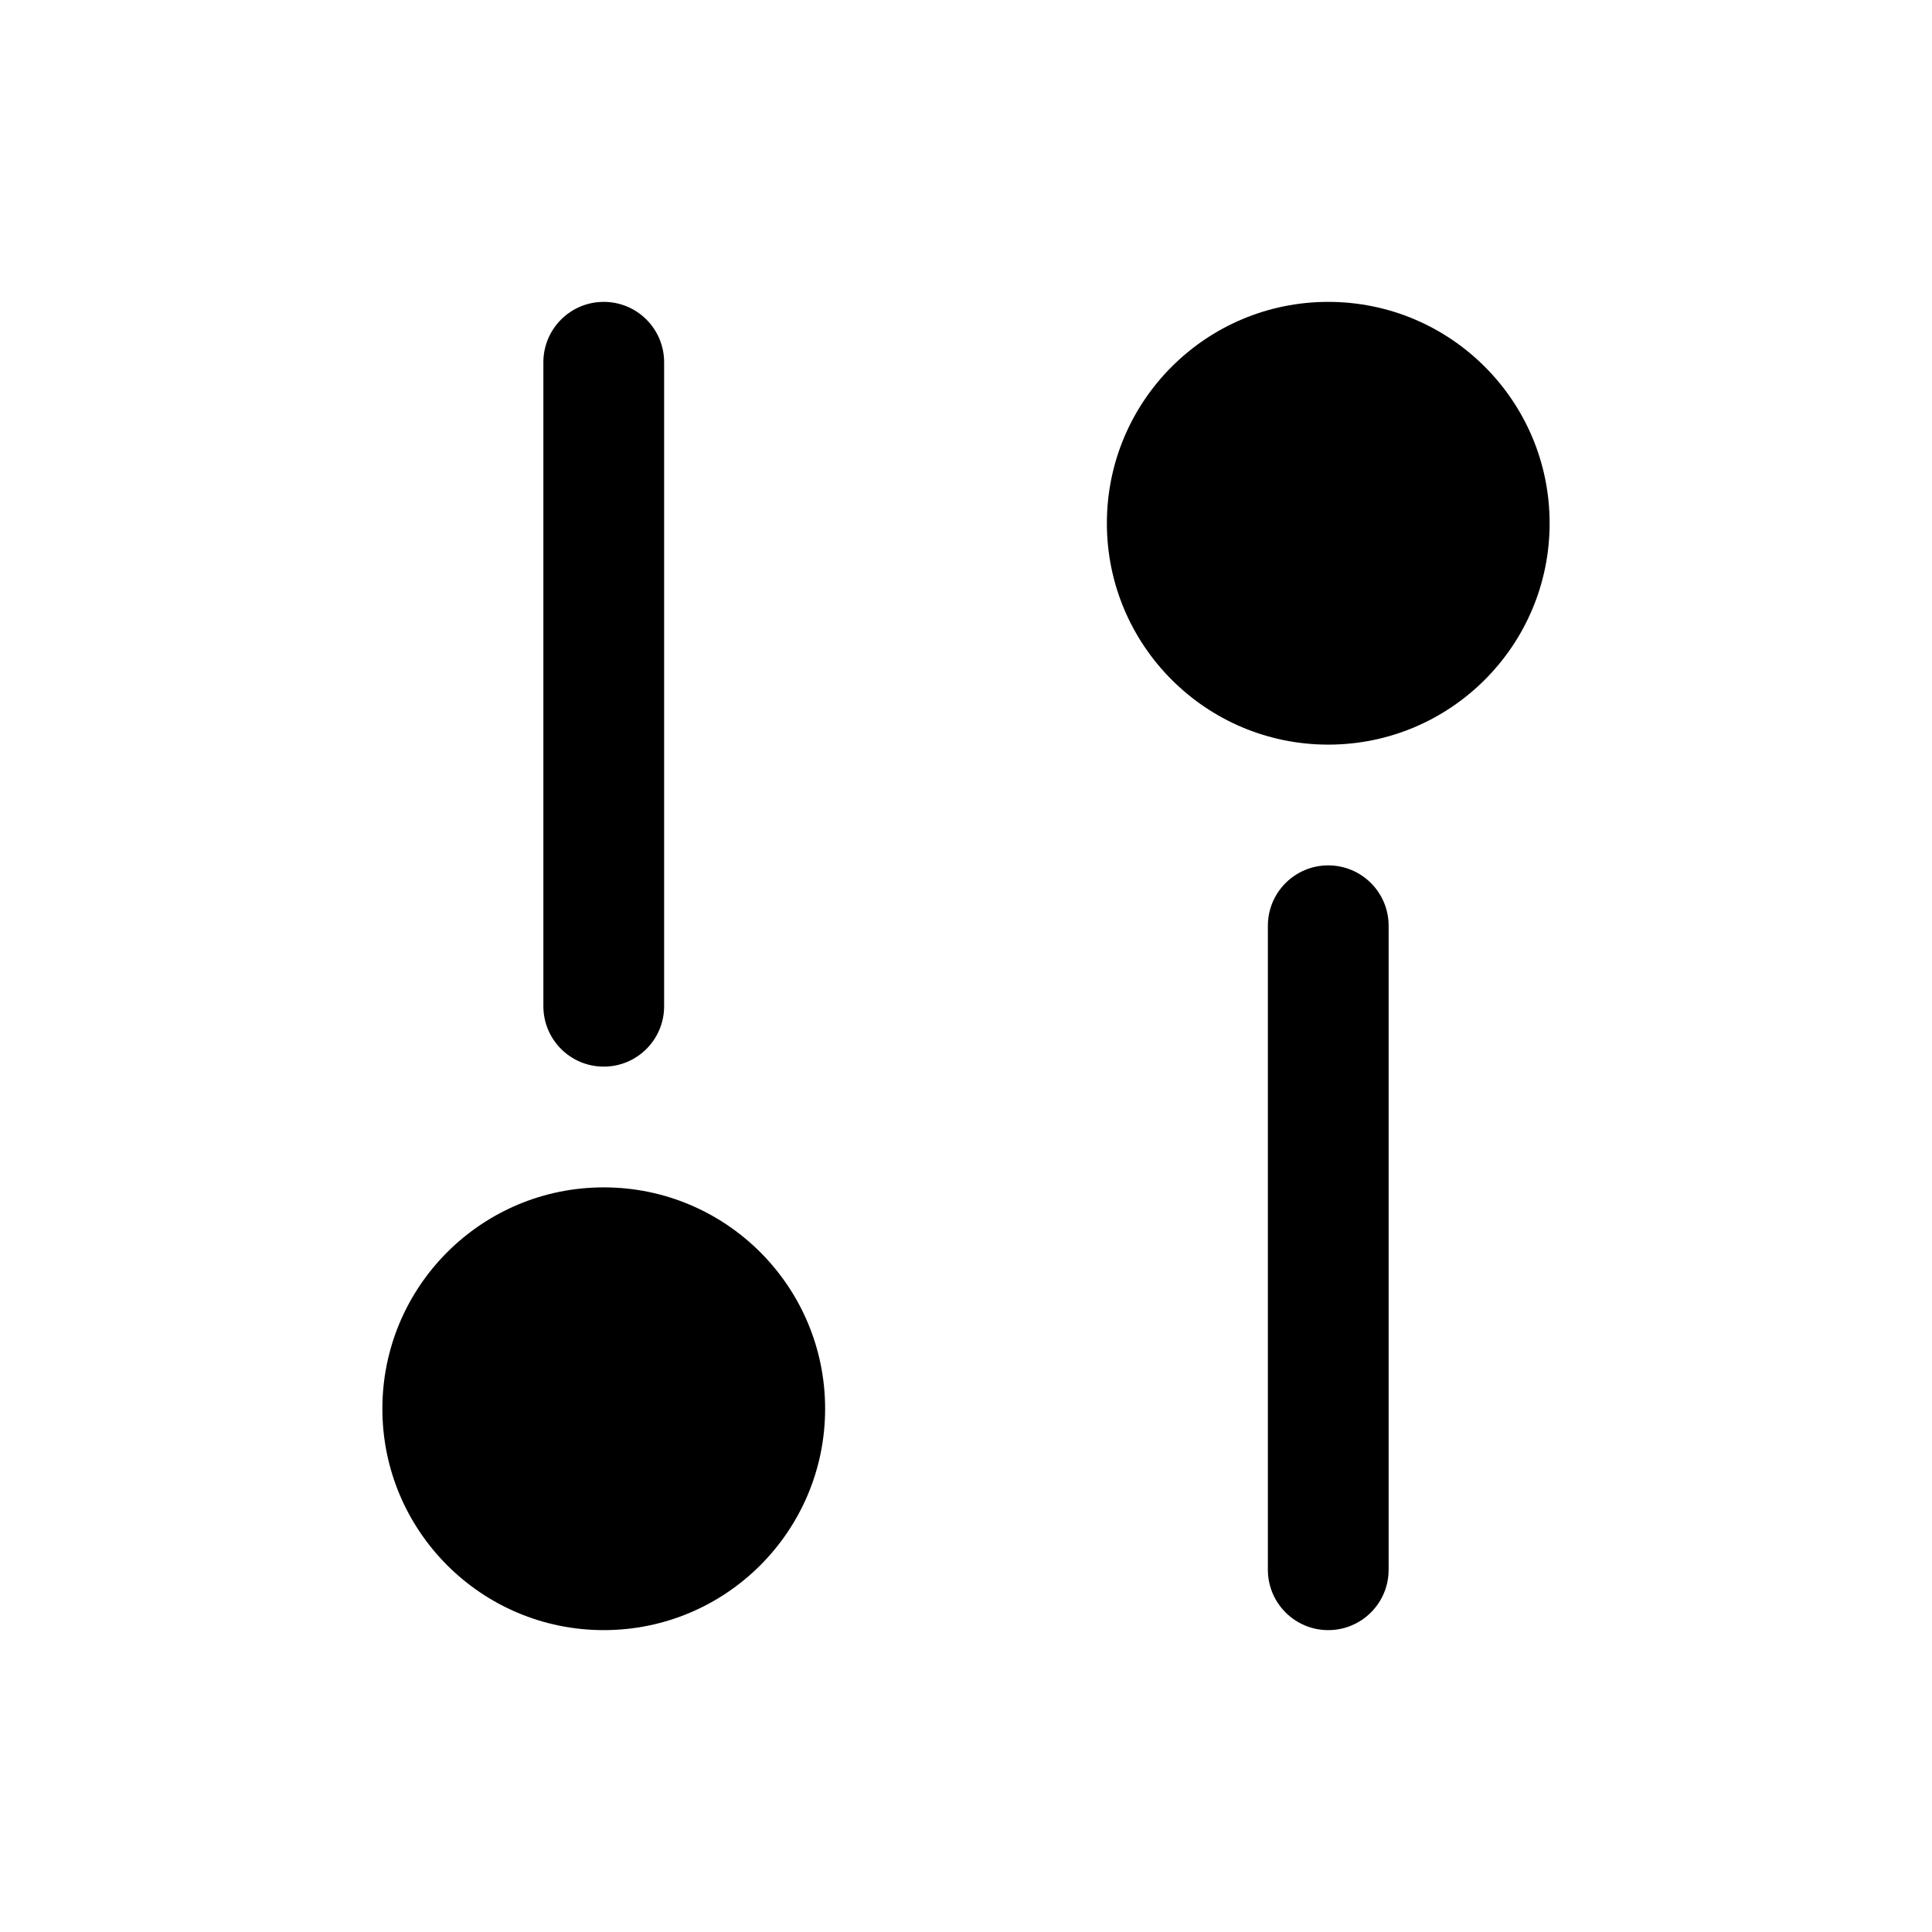
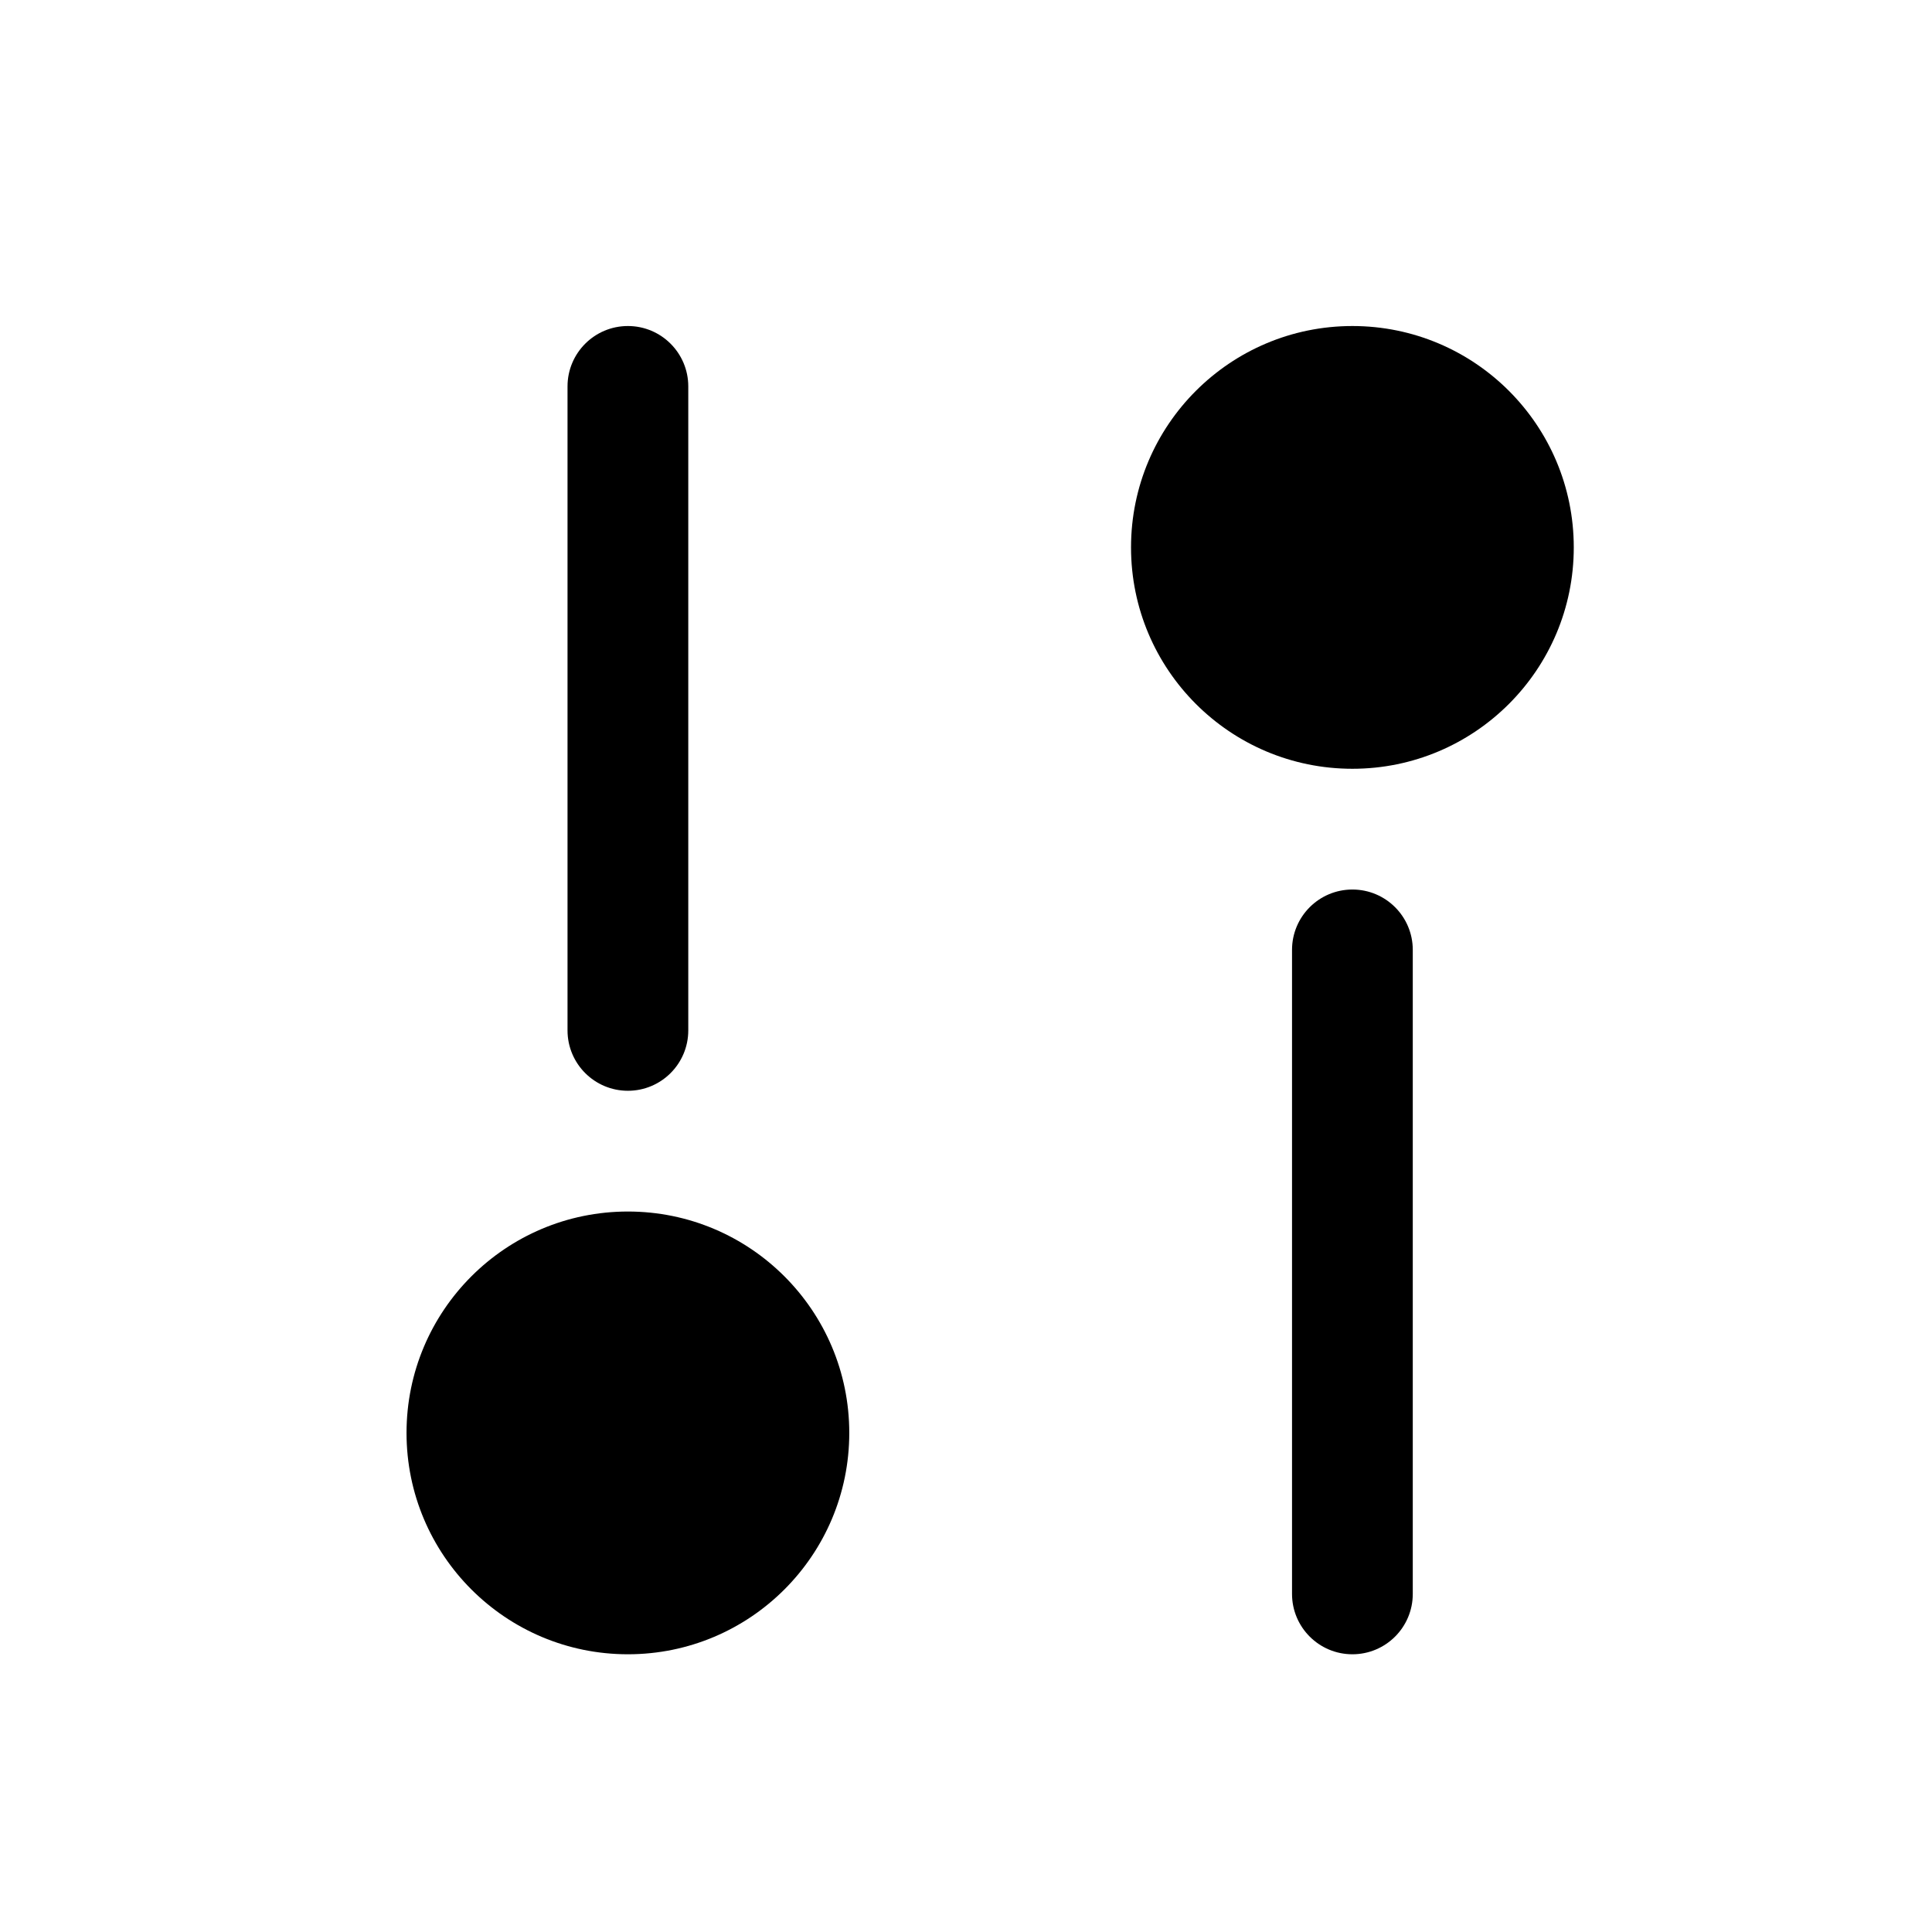
<svg xmlns="http://www.w3.org/2000/svg" fill="none" viewBox="0 0 24 24">
-   <path fill="#000" d="M16.5 8.5a2 2 0 1 0 0-4 2 2 0 0 0 0 4Z" />
-   <path fill="#000" fill-rule="evenodd" d="M16.5 5.25a1.25 1.25 0 1 0 0 2.5 1.25 1.25 0 0 0 0-2.5ZM13.75 6.5a2.75 2.75 0 1 1 5.5 0 2.75 2.75 0 0 1-5.5 0Zm2.75 4.25a.75.75 0 0 1 .75.75v8a.75.75 0 0 1-1.5 0v-8a.75.75 0 0 1 .75-.75Z" clip-rule="evenodd" />
-   <path fill="#000" d="M7.5 19.5a2 2 0 1 0 0-4 2 2 0 0 0 0 4Z" />
-   <path fill="#000" fill-rule="evenodd" d="M7.5 16.25a1.25 1.25 0 1 0 0 2.5 1.25 1.25 0 0 0 0-2.5ZM4.75 17.5a2.75 2.75 0 1 1 5.5 0 2.75 2.75 0 0 1-5.5 0ZM7.5 3.75a.75.75 0 0 1 .75.75v8a.75.75 0 0 1-1.5 0v-8a.75.75 0 0 1 .75-.75Z" clip-rule="evenodd" />
+   <path fill="#000" d="M16.8 8.8a2 2 0 1 0 0-4 2 2 0 0 0 0 4Z" />
+   <path fill="#000" fill-rule="evenodd" d="M16.8 5.55a1.25 1.25 0 1 0 0 2.5 1.25 1.25 0 0 0 0-2.5ZM14.05 6.8a2.75 2.75 0 1 1 5.5 0 2.75 2.75 0 0 1-5.5 0Zm2.75 4.25a.75.75 0 0 1 .75.75v8a.75.75 0 1 1-1.5 0v-8a.75.75 0 0 1 .75-.75Z" clip-rule="evenodd" />
+   <path fill="#000" d="M7.8 19.8a2 2 0 1 0 0-4 2 2 0 0 0 0 4Z" />
+   <path fill="#000" fill-rule="evenodd" d="M7.8 16.55a1.25 1.25 0 1 0 0 2.5 1.25 1.25 0 0 0 0-2.5ZM5.05 17.8a2.75 2.75 0 1 1 5.5 0 2.75 2.75 0 0 1-5.5 0ZM7.8 4.05a.75.75 0 0 1 .75.75v8a.75.75 0 1 1-1.5 0v-8a.75.75 0 0 1 .75-.75Z" clip-rule="evenodd" />
</svg>
